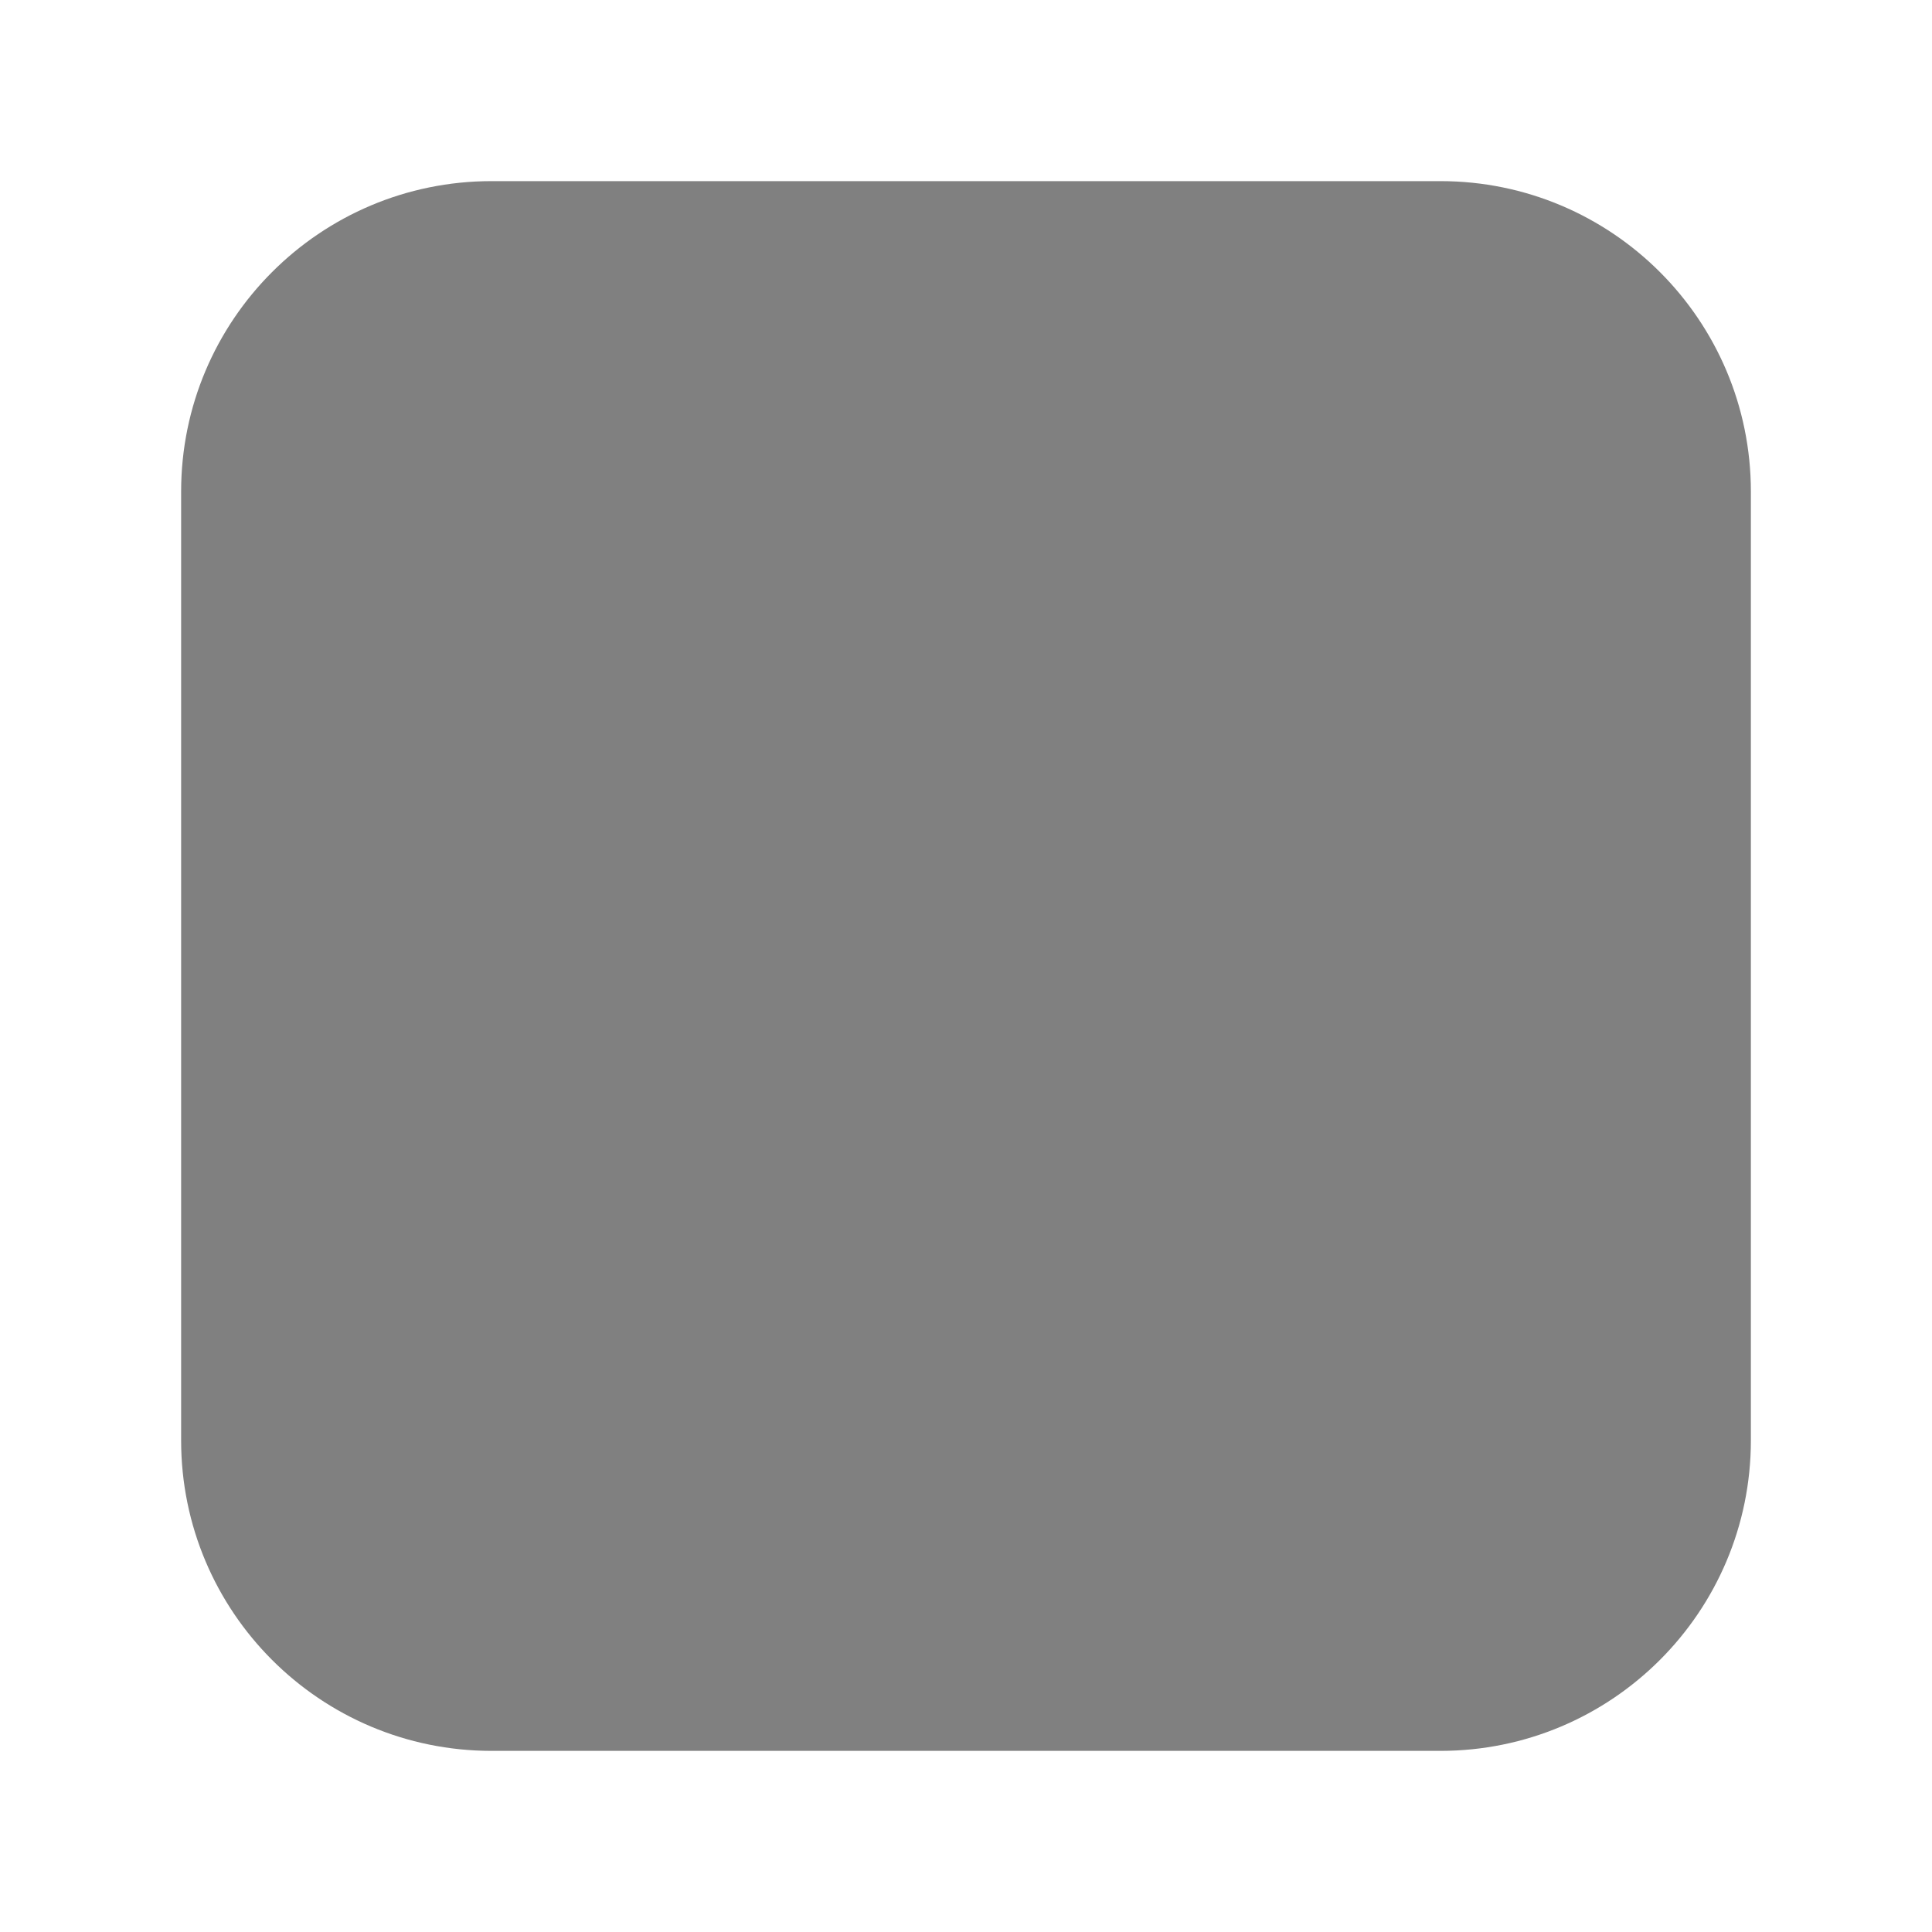
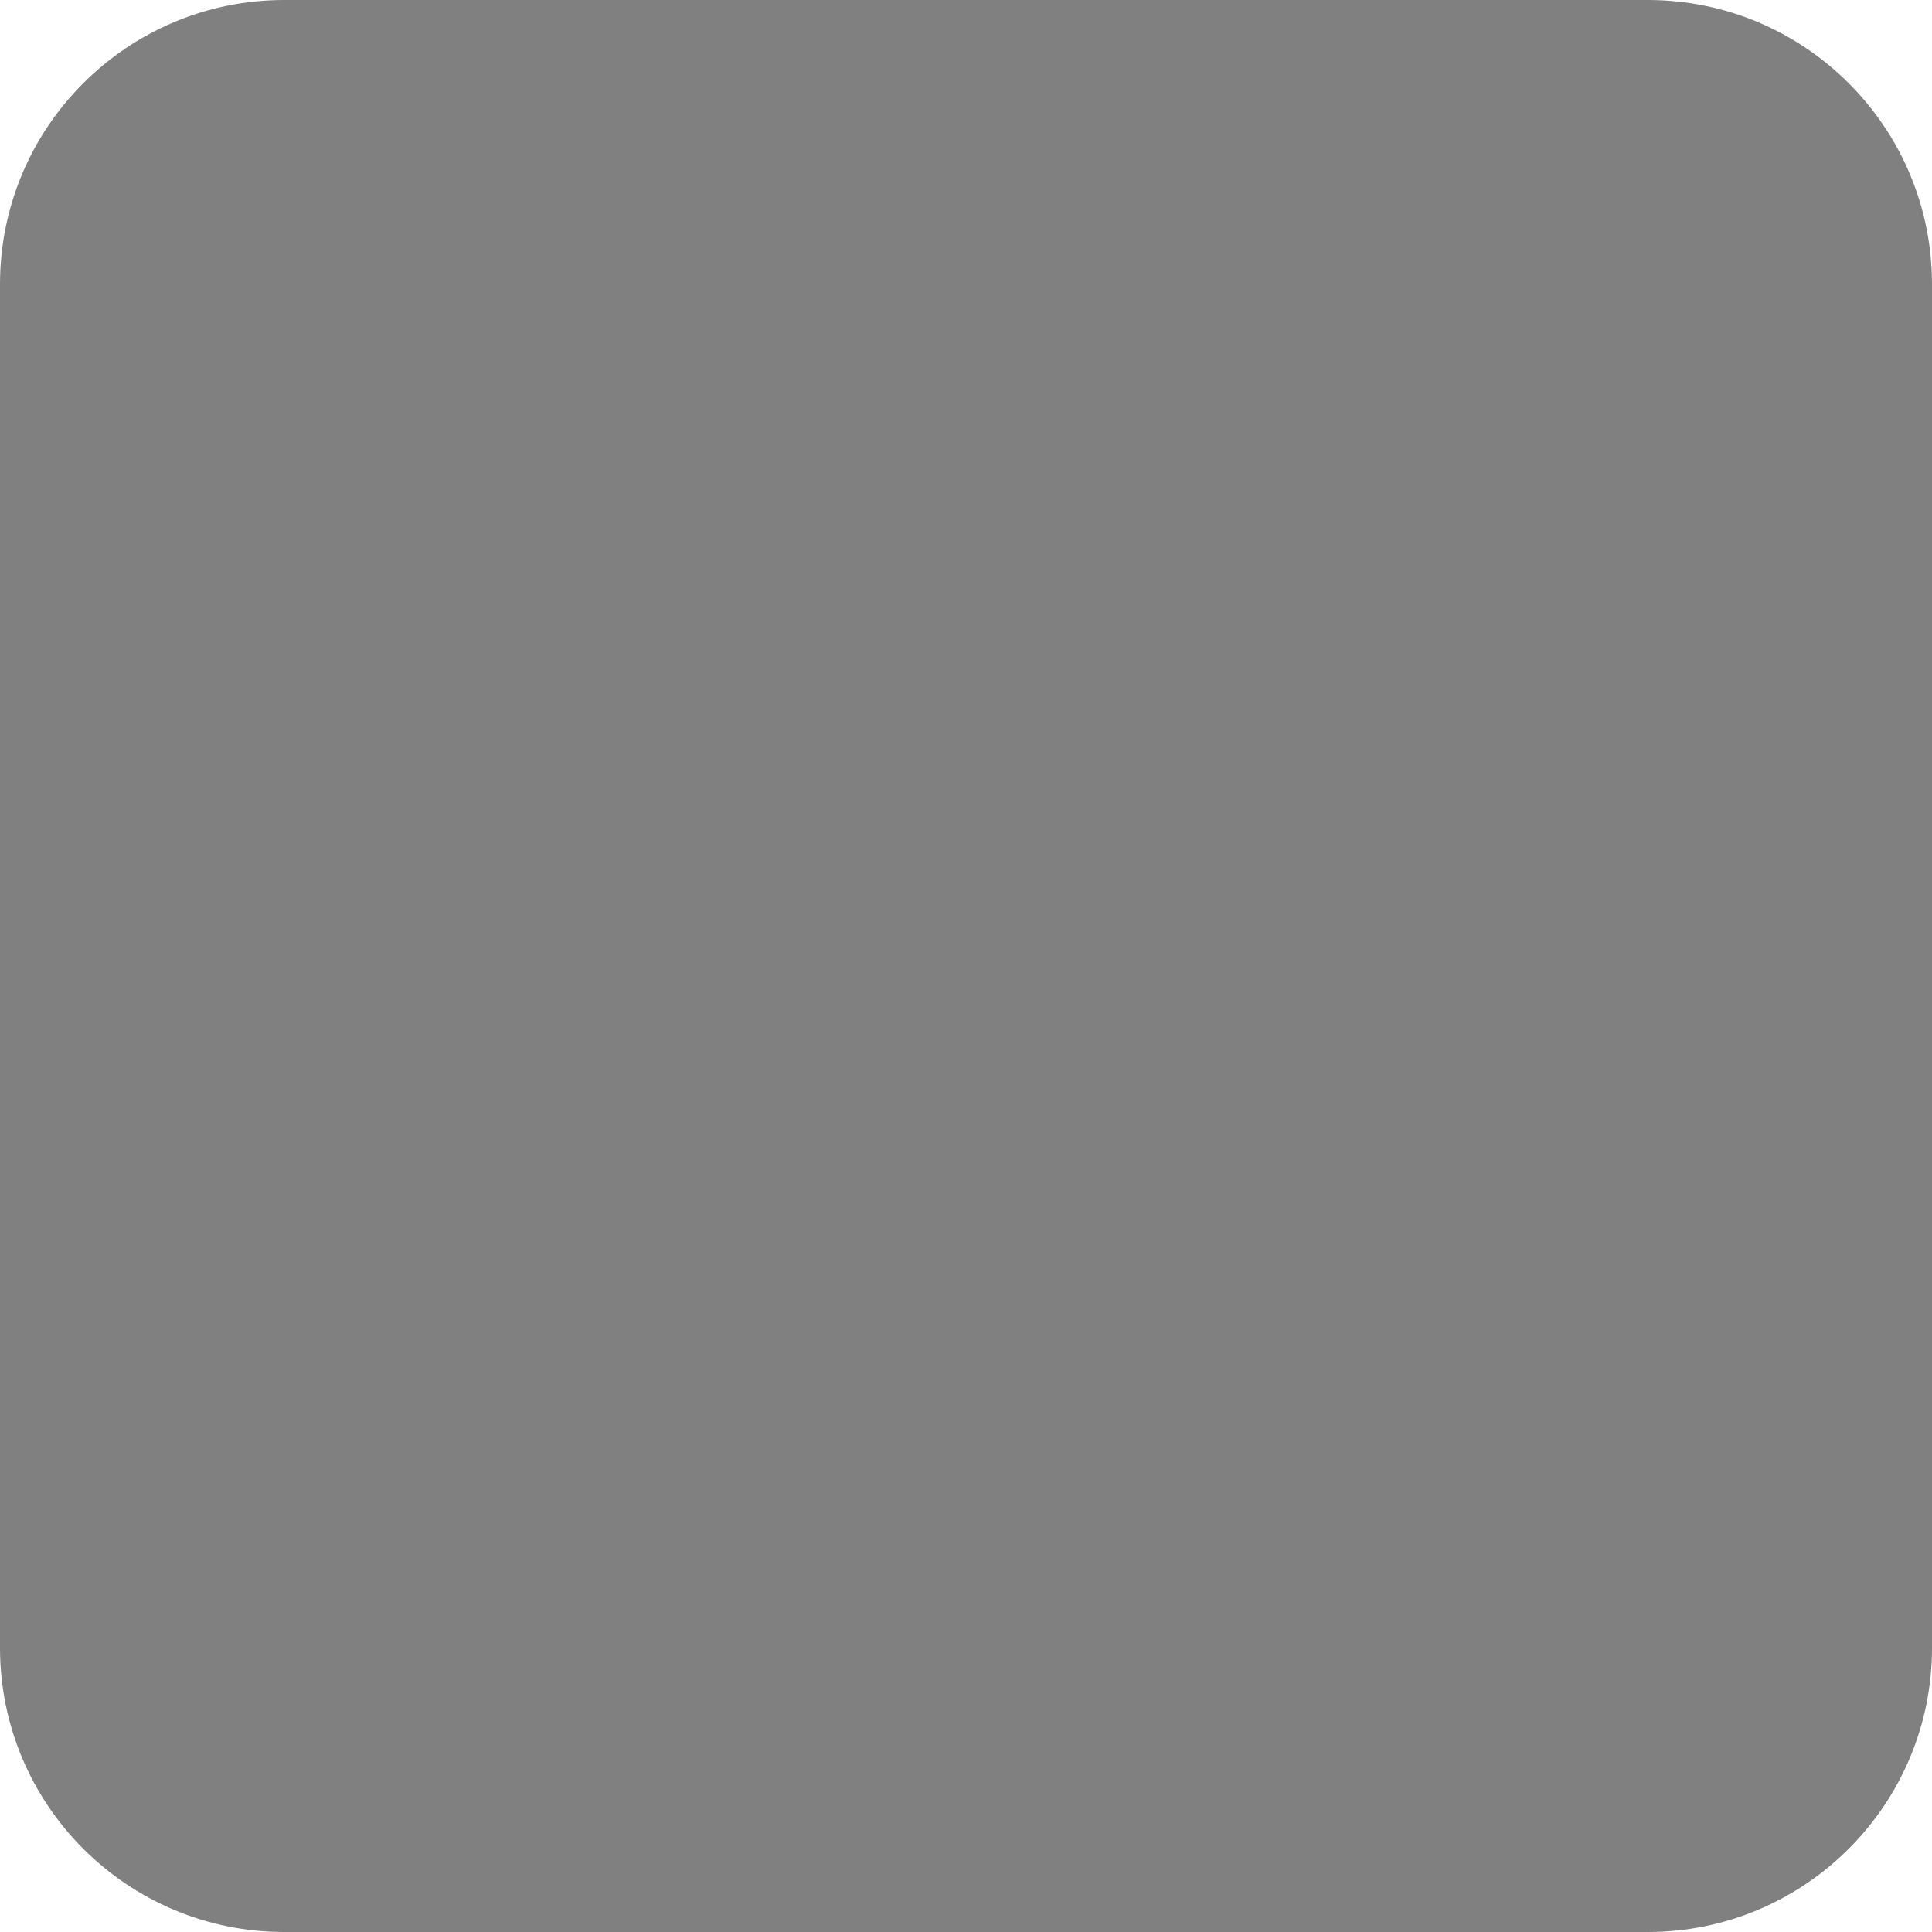
- <svg xmlns="http://www.w3.org/2000/svg" id="svg4" version="1.1" viewBox="0 0 32 32" height="32" width="32">
+ <svg xmlns="http://www.w3.org/2000/svg" id="svg4" version="1.1" viewBox="0 0 29 29" height="29" width="29">
  <defs id="defs8" />
-   <rect ry="5.143" rx="5.143" y="3" x="3" height="26" width="26" id="rect817" style="opacity:1;fill:#808080;fill-opacity:1;fill-rule:evenodd;stroke:none;stroke-width:1.739;stroke-linejoin:round;stroke-miterlimit:4;stroke-dasharray:none;stroke-opacity:1;paint-order:stroke fill markers" />
+   <rect ry="4.266" rx="4.266" y="0" x="0" height="29" width="29" id="rect817" style="opacity:1;fill:#808080;fill-opacity:1;fill-rule:evenodd;stroke:none;stroke-width:1.94;stroke-linejoin:round;stroke-miterlimit:4;stroke-dasharray:none;stroke-opacity:1;paint-order:stroke fill markers" />
</svg>
